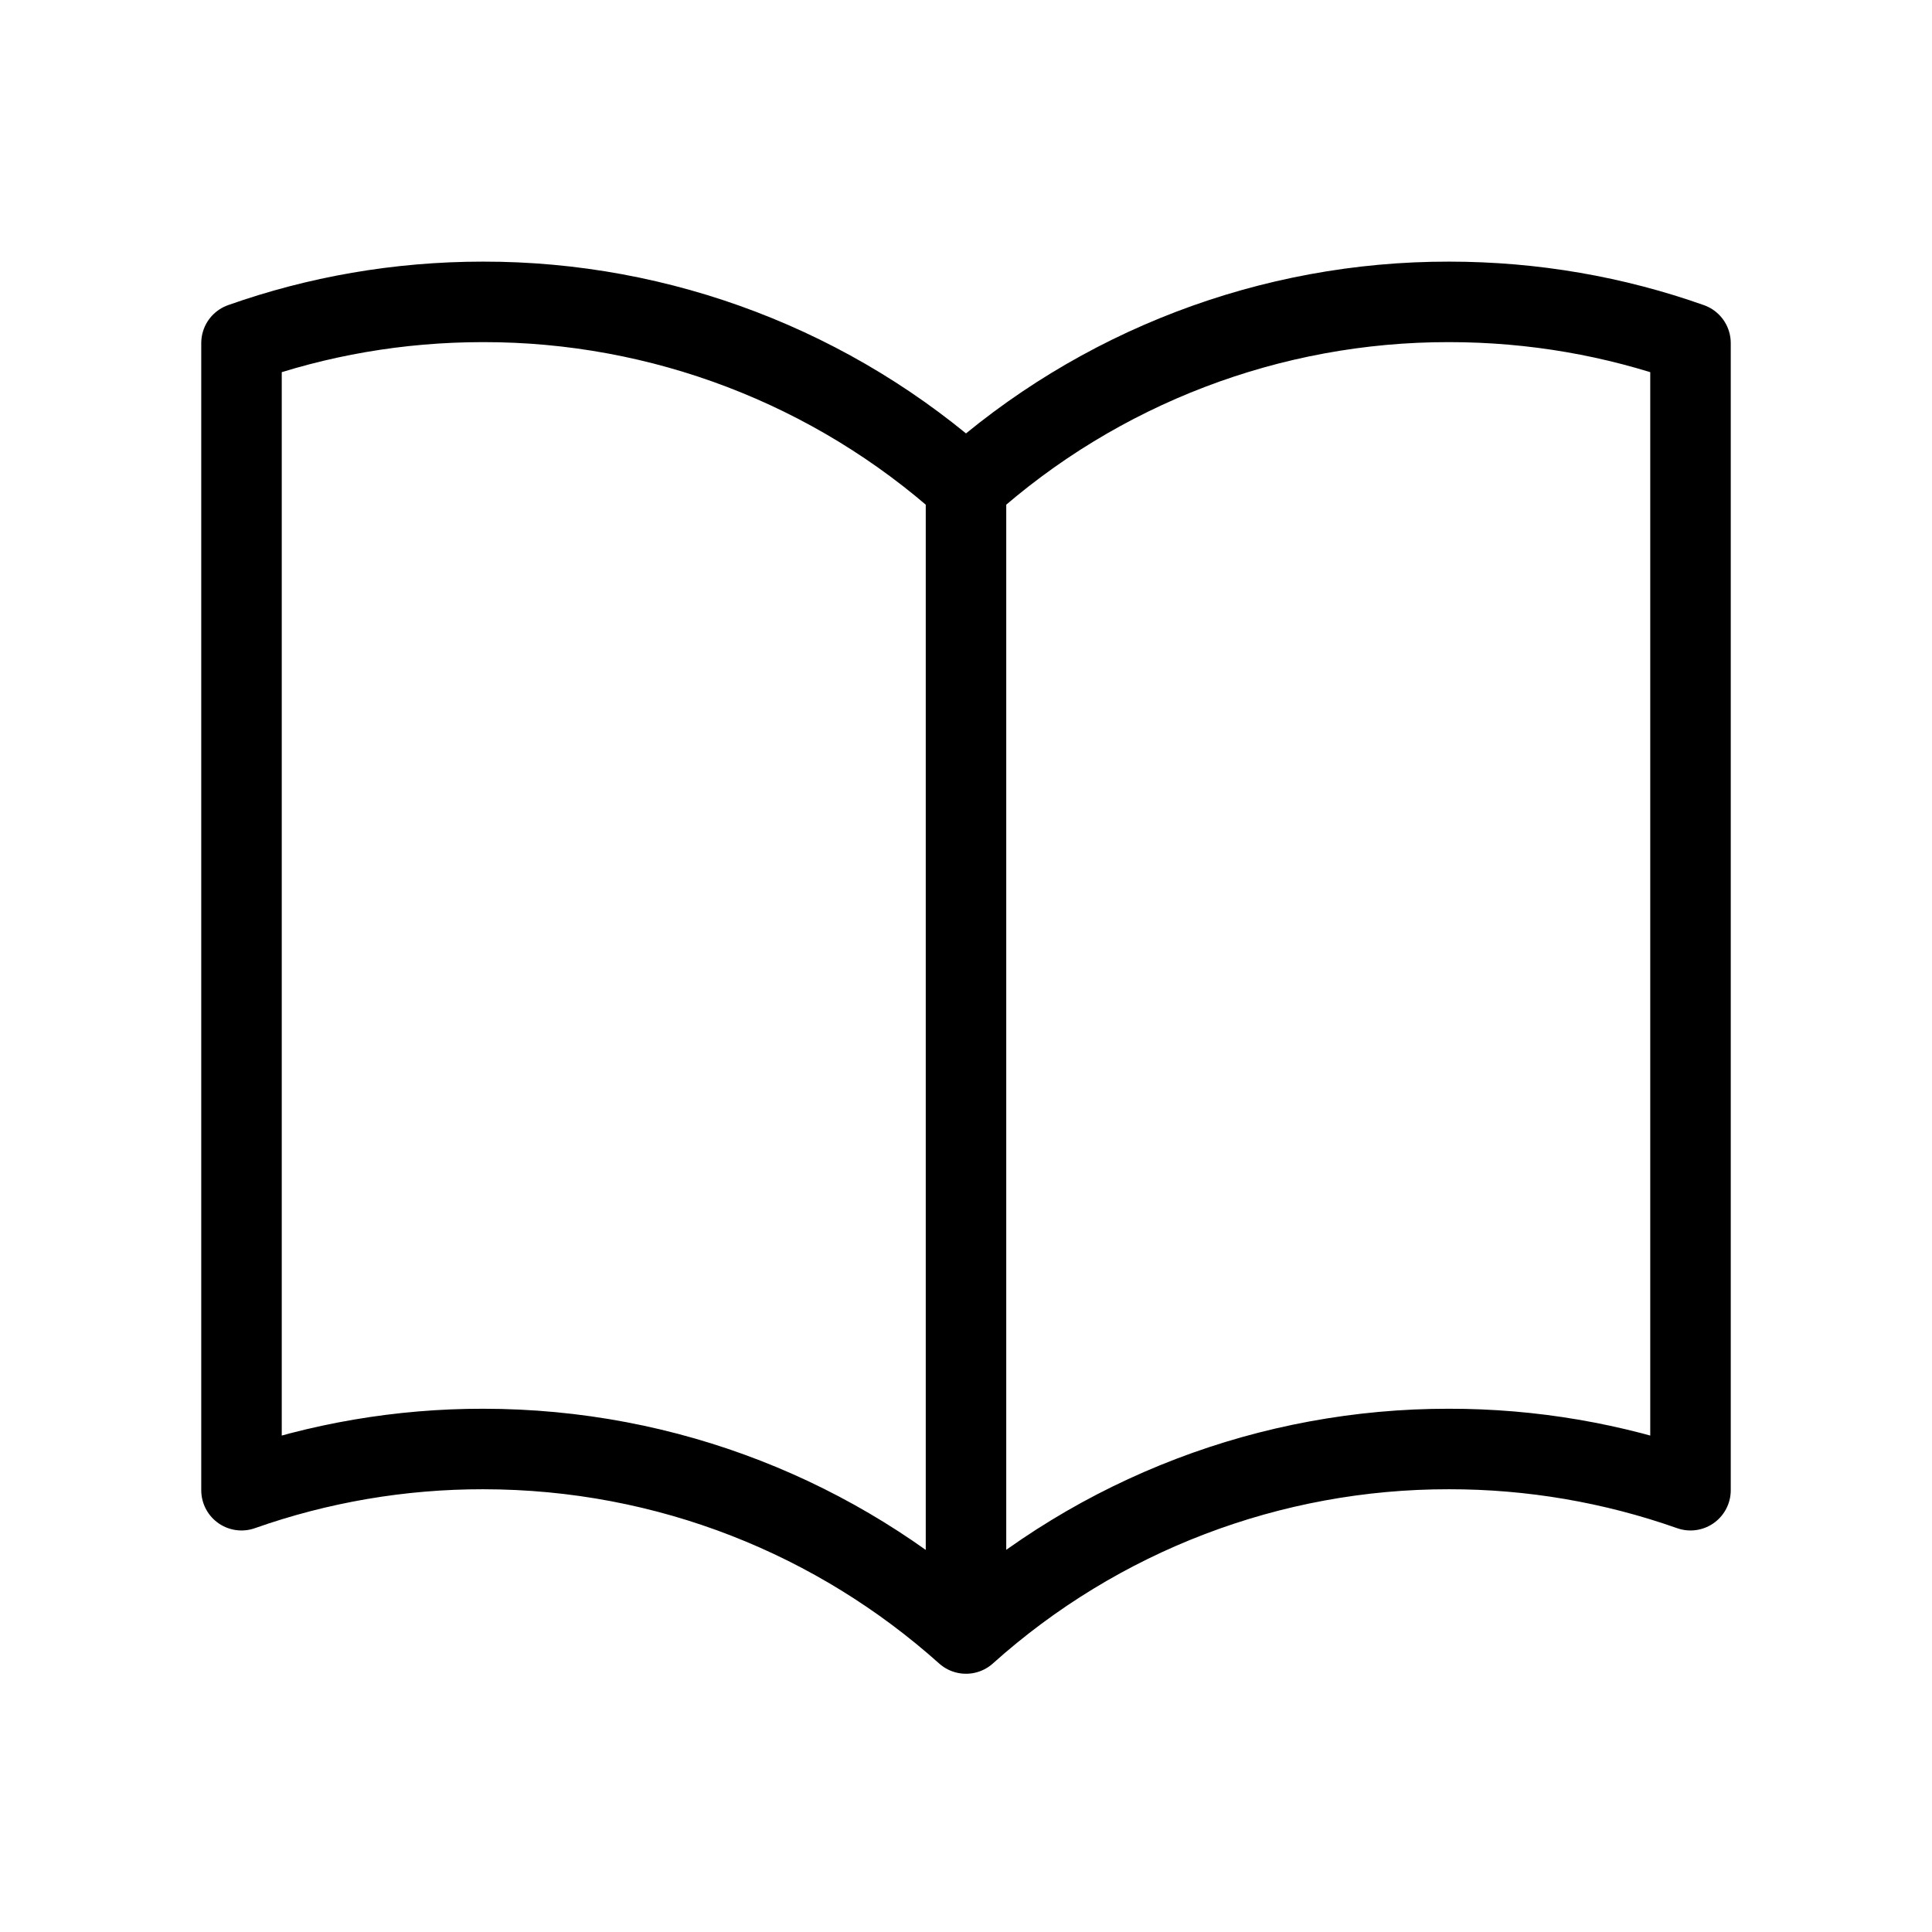
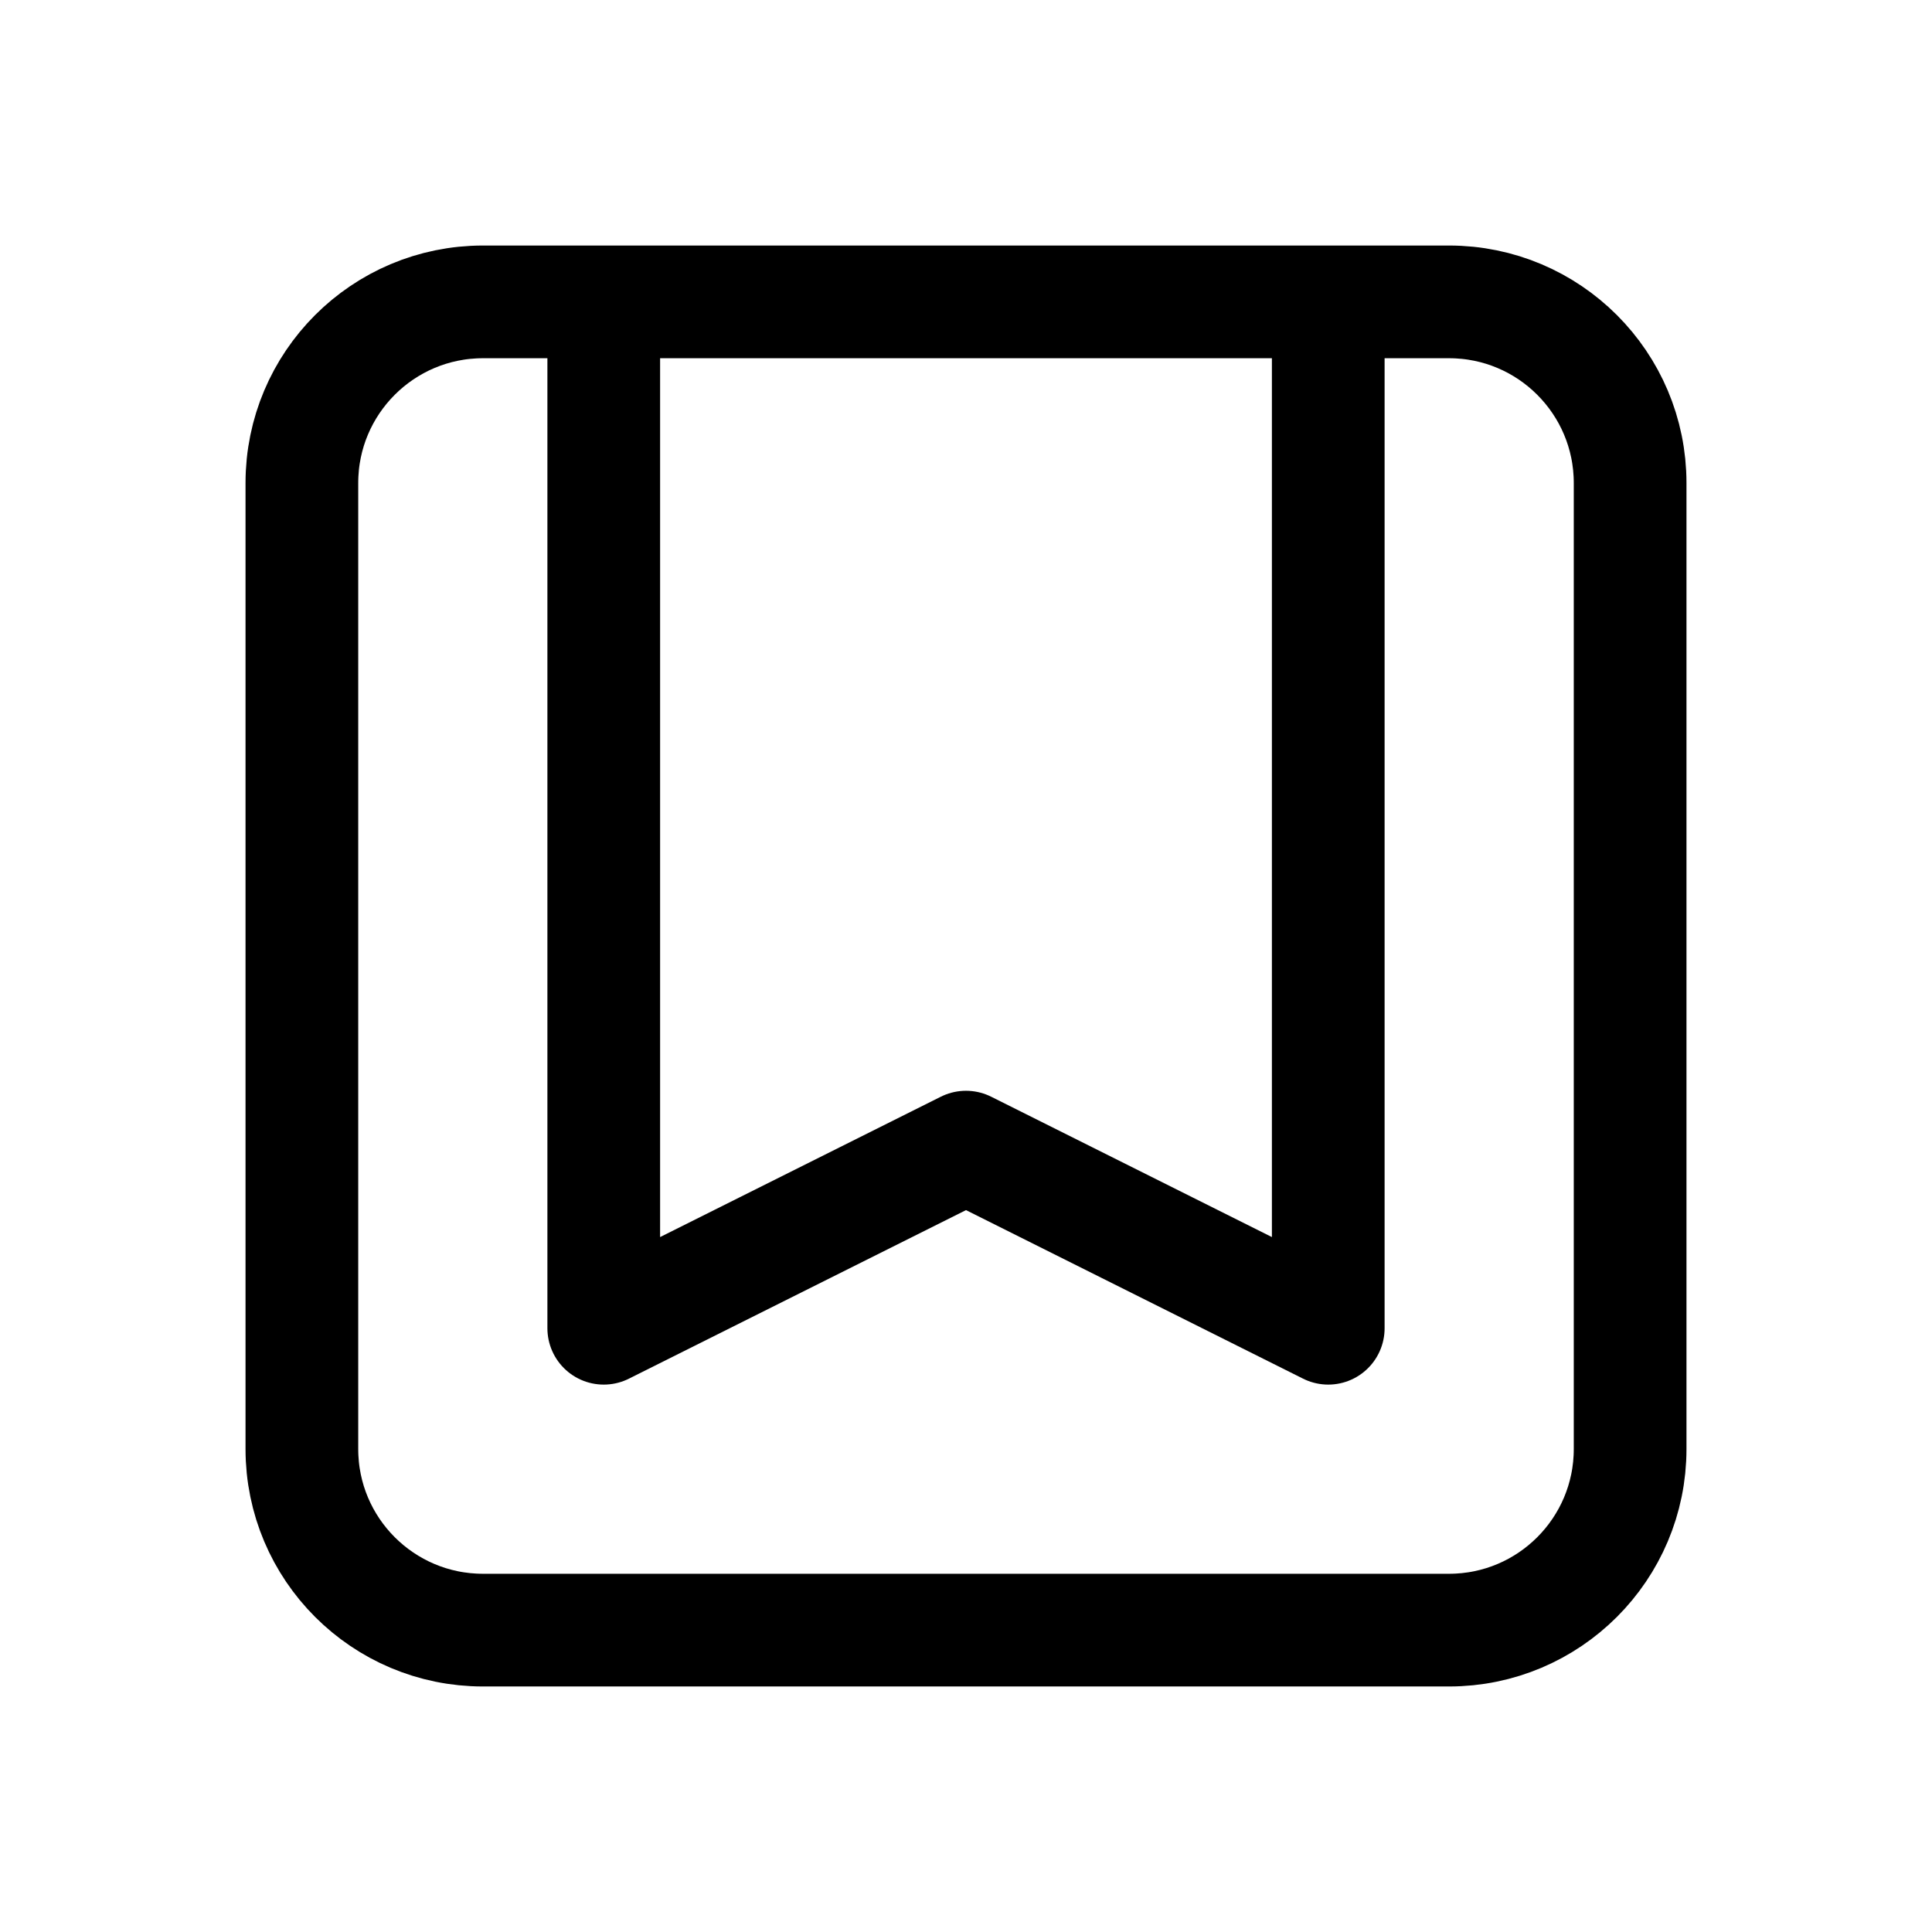
- <svg xmlns="http://www.w3.org/2000/svg" fill="none" viewBox="0 0 24 24" stroke-width="1" stroke="currentColor" class="size-6">
-   <path stroke-linecap="round" stroke-linejoin="round" d="M12 6.042A8.967 8.967 0 0 0 6 3.75c-1.052 0-2.062.18-3 .512v14.25A8.987 8.987 0 0 1 6 18c2.305 0 4.408.867 6 2.292m0-14.25a8.966 8.966 0 0 1 6-2.292c1.052 0 2.062.18 3 .512v14.25A8.987 8.987 0 0 0 18 18a8.967 8.967 0 0 0-6 2.292m0-14.25v14.25" />
+ <svg xmlns="http://www.w3.org/2000/svg" fill="none" viewBox="0 0 24 24" stroke-width="1.4" stroke="currentColor" class="size-6">
+   <path stroke-linecap="round" stroke-linejoin="round" d="M16.5 3.75V16.5L12 14.25 7.5 16.5V3.75m9 0H18A2.25 2.25 0 0 1 20.25 6v12A2.25 2.25 0 0 1 18 20.25H6A2.25 2.25 0 0 1 3.75 18V6A2.25 2.25 0 0 1 6 3.75h1.5m9 0h-9" />
</svg>
